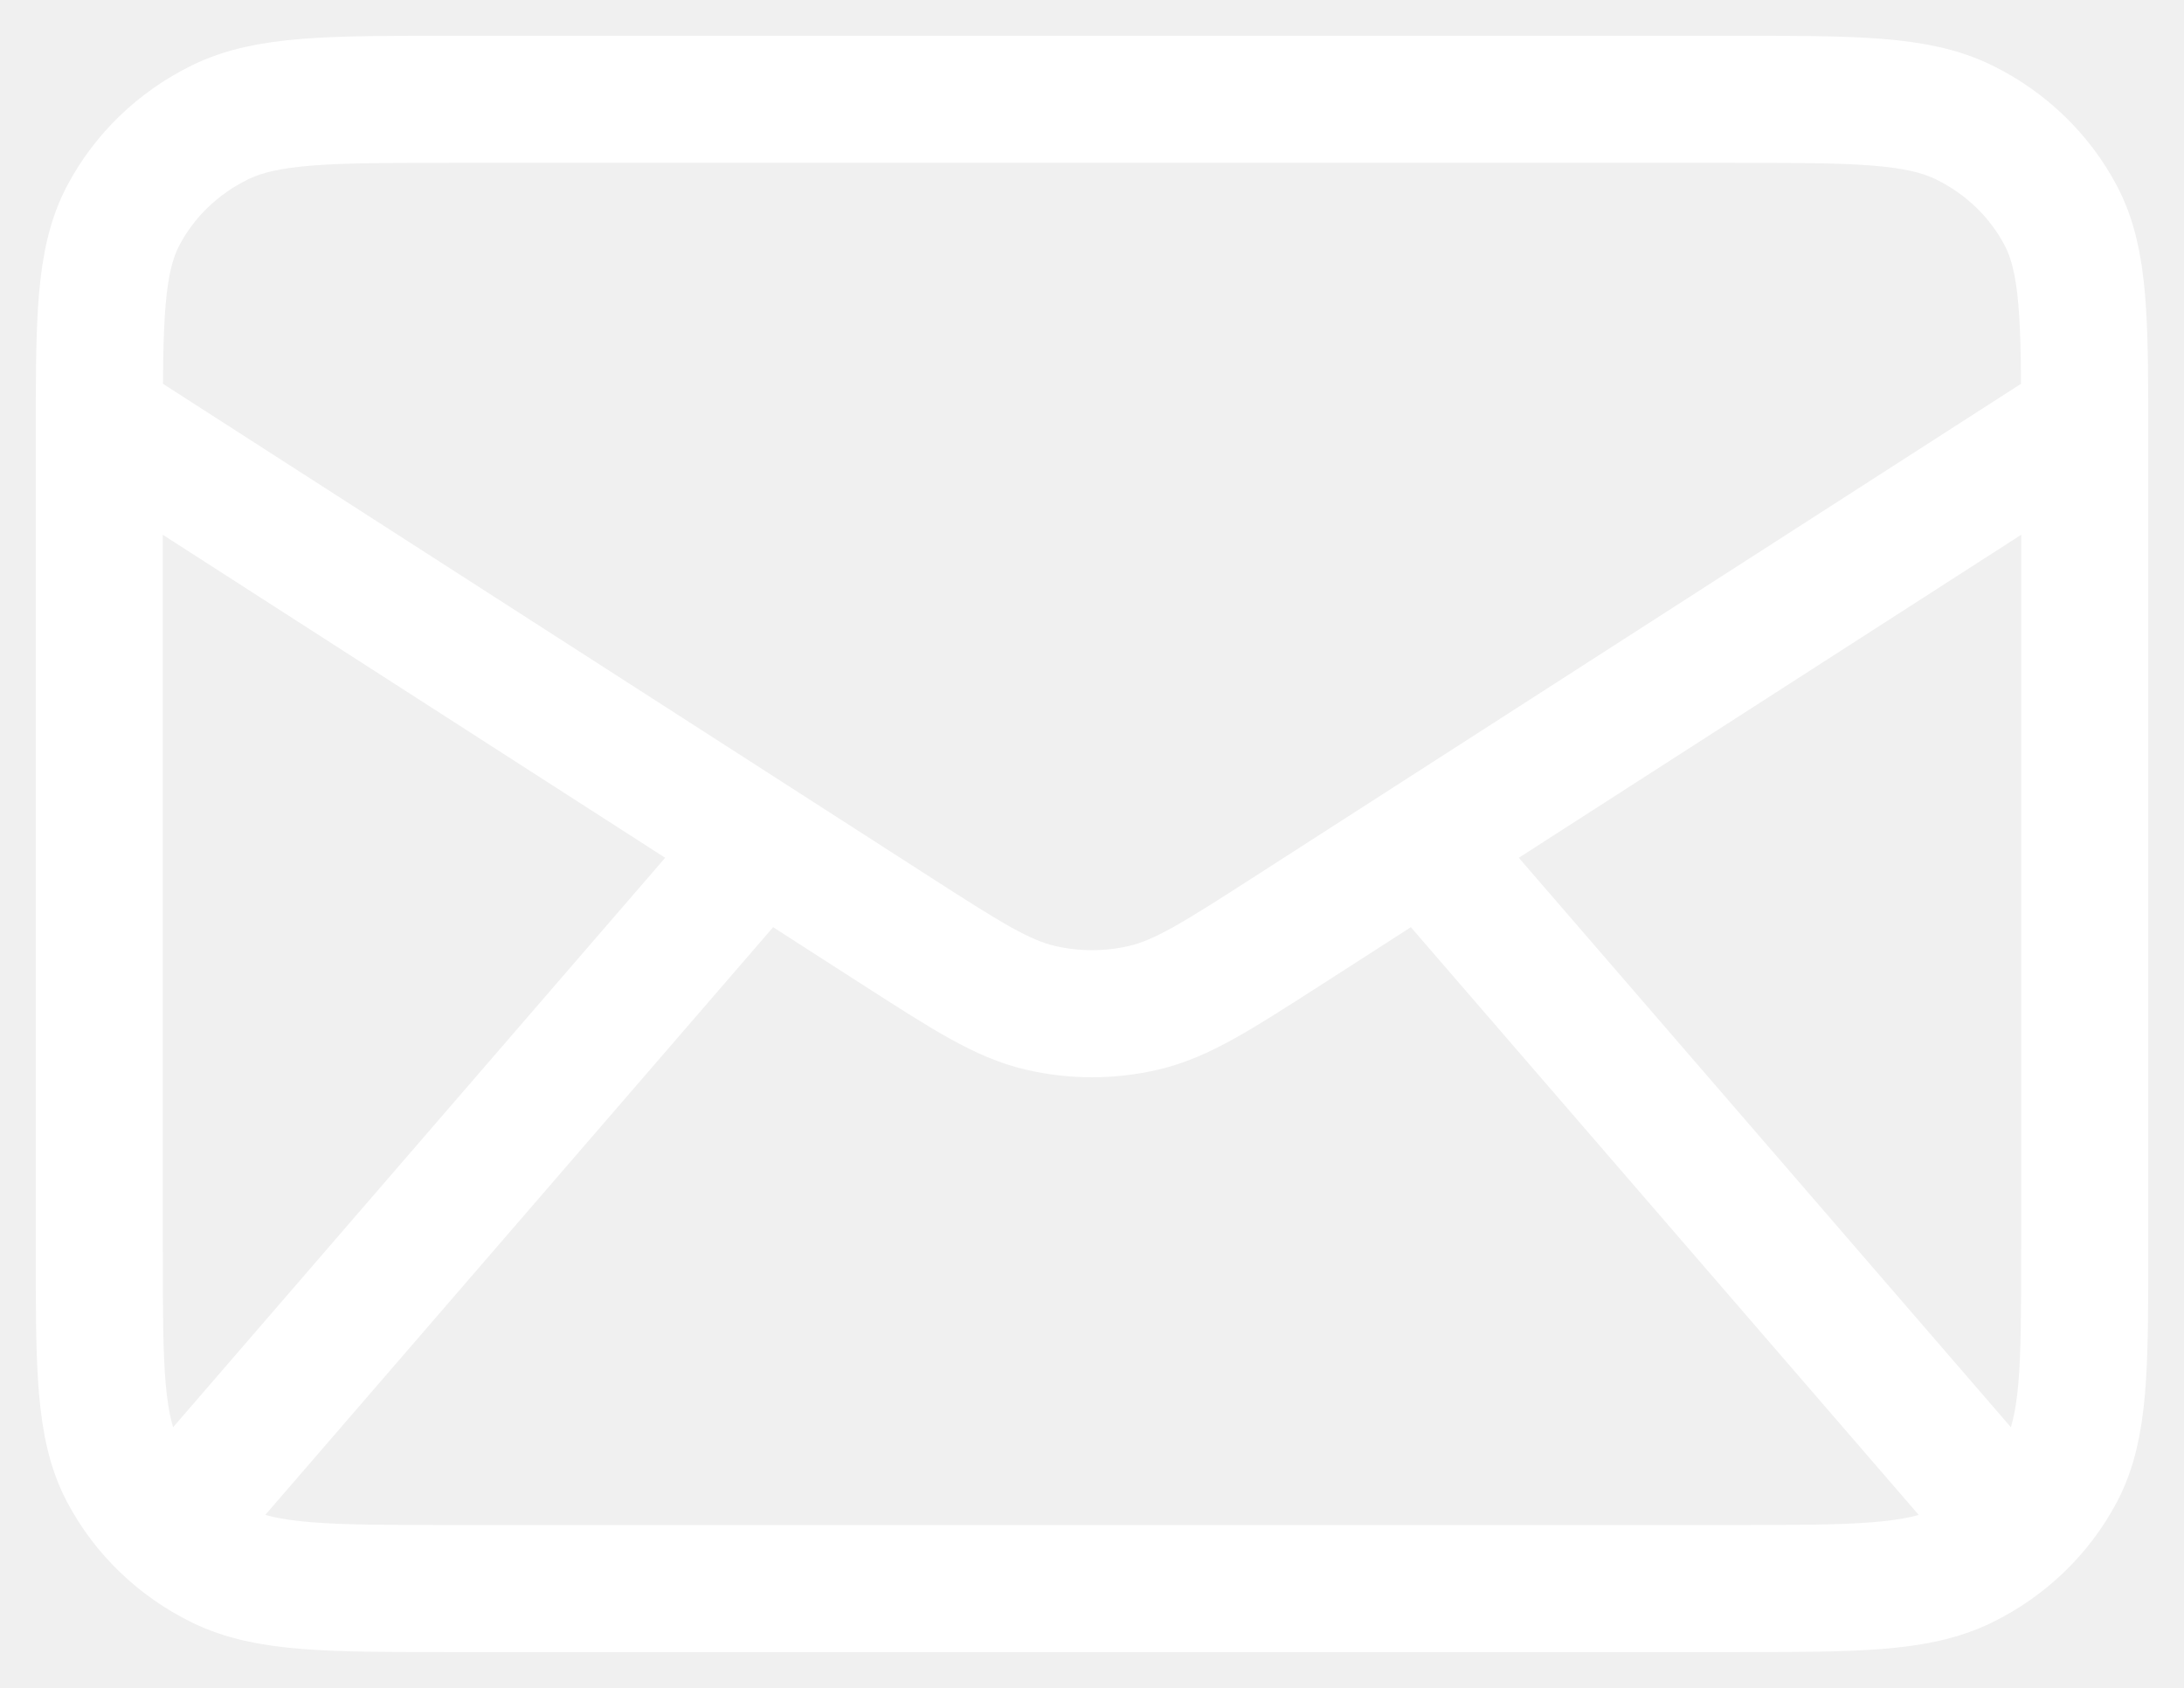
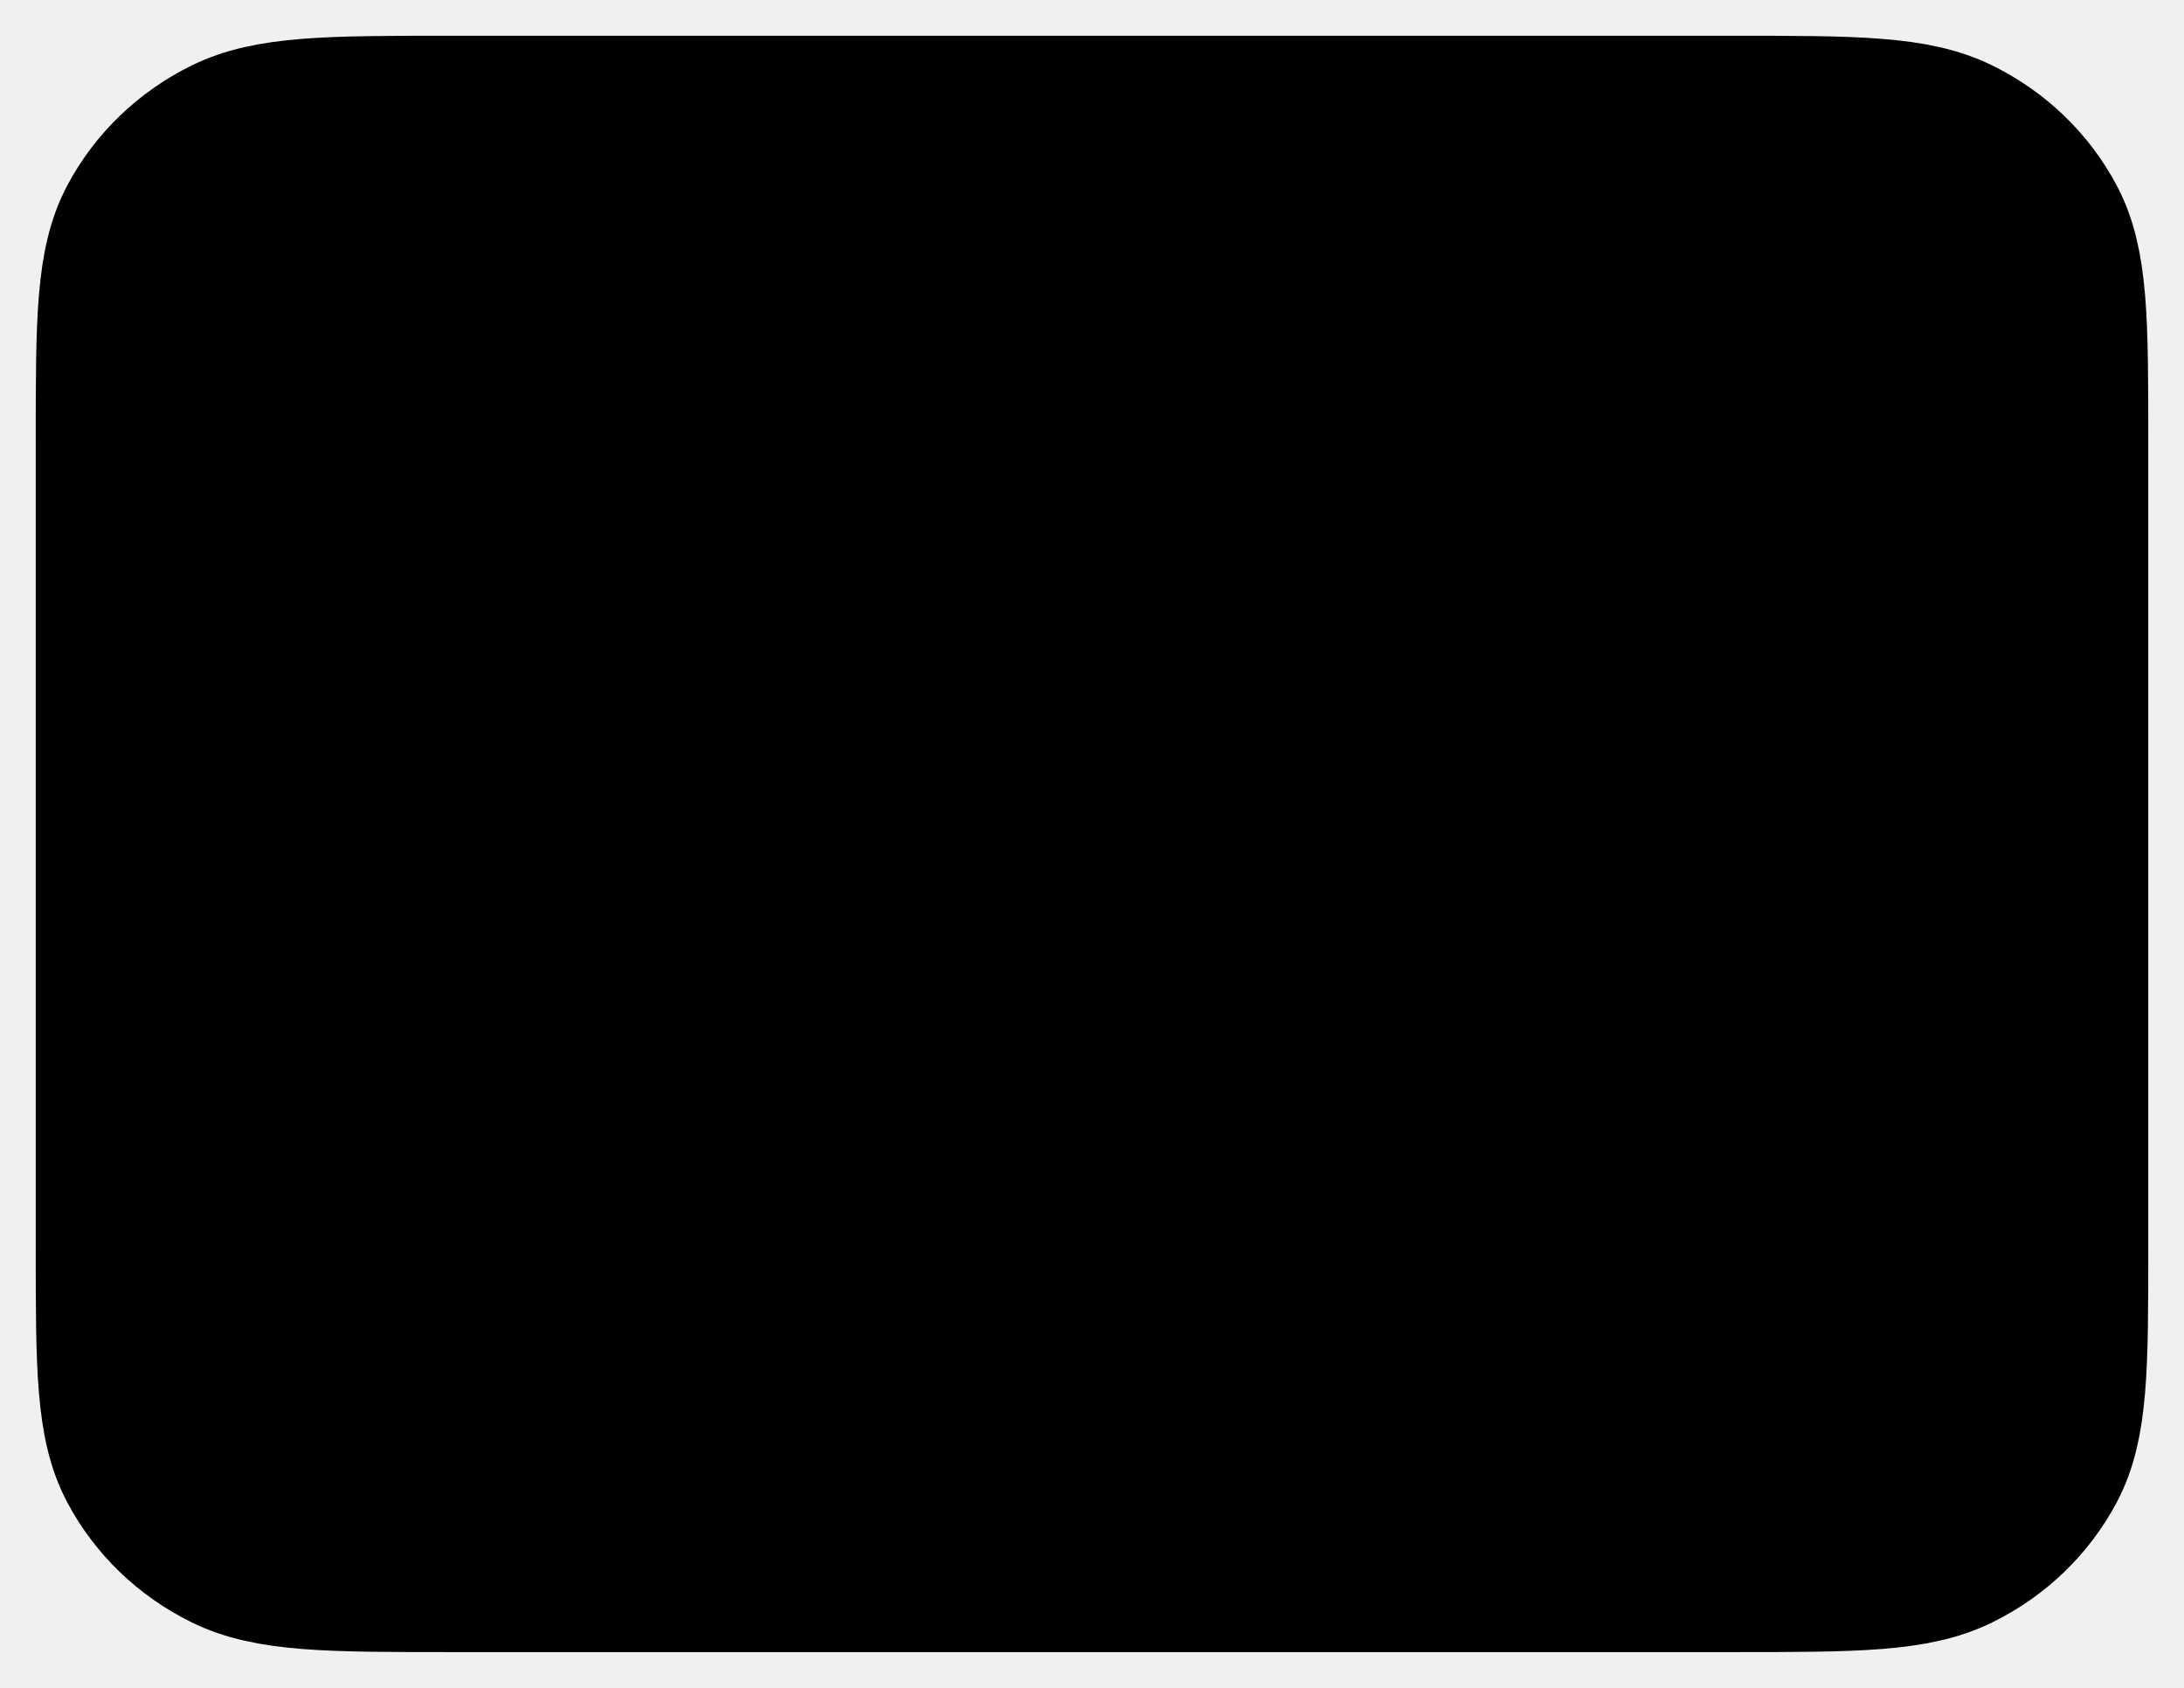
- <svg xmlns="http://www.w3.org/2000/svg" width="22" height="17" viewBox="0 0 22 17" fill="none">
-   <path d="M2.111 14.929L7.667 8.5M19.889 14.929L14.333 8.5M1 4.214L9.028 9.375C9.741 9.833 10.097 10.062 10.482 10.151C10.823 10.23 11.177 10.23 11.518 10.151C11.903 10.062 12.259 9.833 12.972 9.375L21 4.214M4.556 16H17.444C18.689 16 19.311 16 19.787 15.766C20.205 15.561 20.545 15.233 20.758 14.83C21 14.372 21 13.771 21 12.571V4.429C21 3.228 21 2.628 20.758 2.17C20.545 1.767 20.205 1.439 19.787 1.234C19.311 1 18.689 1 17.444 1H4.556C3.311 1 2.689 1 2.213 1.234C1.795 1.439 1.455 1.767 1.242 2.17C1 2.628 1 3.228 1 4.429V12.571C1 13.771 1 14.372 1.242 14.83C1.455 15.233 1.795 15.561 2.213 15.766C2.689 16 3.311 16 4.556 16Z" stroke="white" stroke-width="1.28" stroke-linecap="round" stroke-linejoin="round" />
+ <svg xmlns="http://www.w3.org/2000/svg" width="22" height="17" viewBox="0 0 22 17" fill="black">
+   <path d="M2.111 14.929L7.667 8.5M19.889 14.929L14.333 8.5M1 4.214L9.028 9.375C9.741 9.833 10.097 10.062 10.482 10.151C10.823 10.23 11.177 10.23 11.518 10.151C11.903 10.062 12.259 9.833 12.972 9.375L21 4.214M4.556 16H17.444C18.689 16 19.311 16 19.787 15.766C20.205 15.561 20.545 15.233 20.758 14.83C21 14.372 21 13.771 21 12.571V4.429C21 3.228 21 2.628 20.758 2.17C20.545 1.767 20.205 1.439 19.787 1.234C19.311 1 18.689 1 17.444 1H4.556C3.311 1 2.689 1 2.213 1.234C1.795 1.439 1.455 1.767 1.242 2.17C1 2.628 1 3.228 1 4.429V12.571C1 13.771 1 14.372 1.242 14.83C1.455 15.233 1.795 15.561 2.213 15.766C2.689 16 3.311 16 4.556 16Z" stroke="black" stroke-width="1.28" stroke-linecap="round" stroke-linejoin="round" />
</svg>
